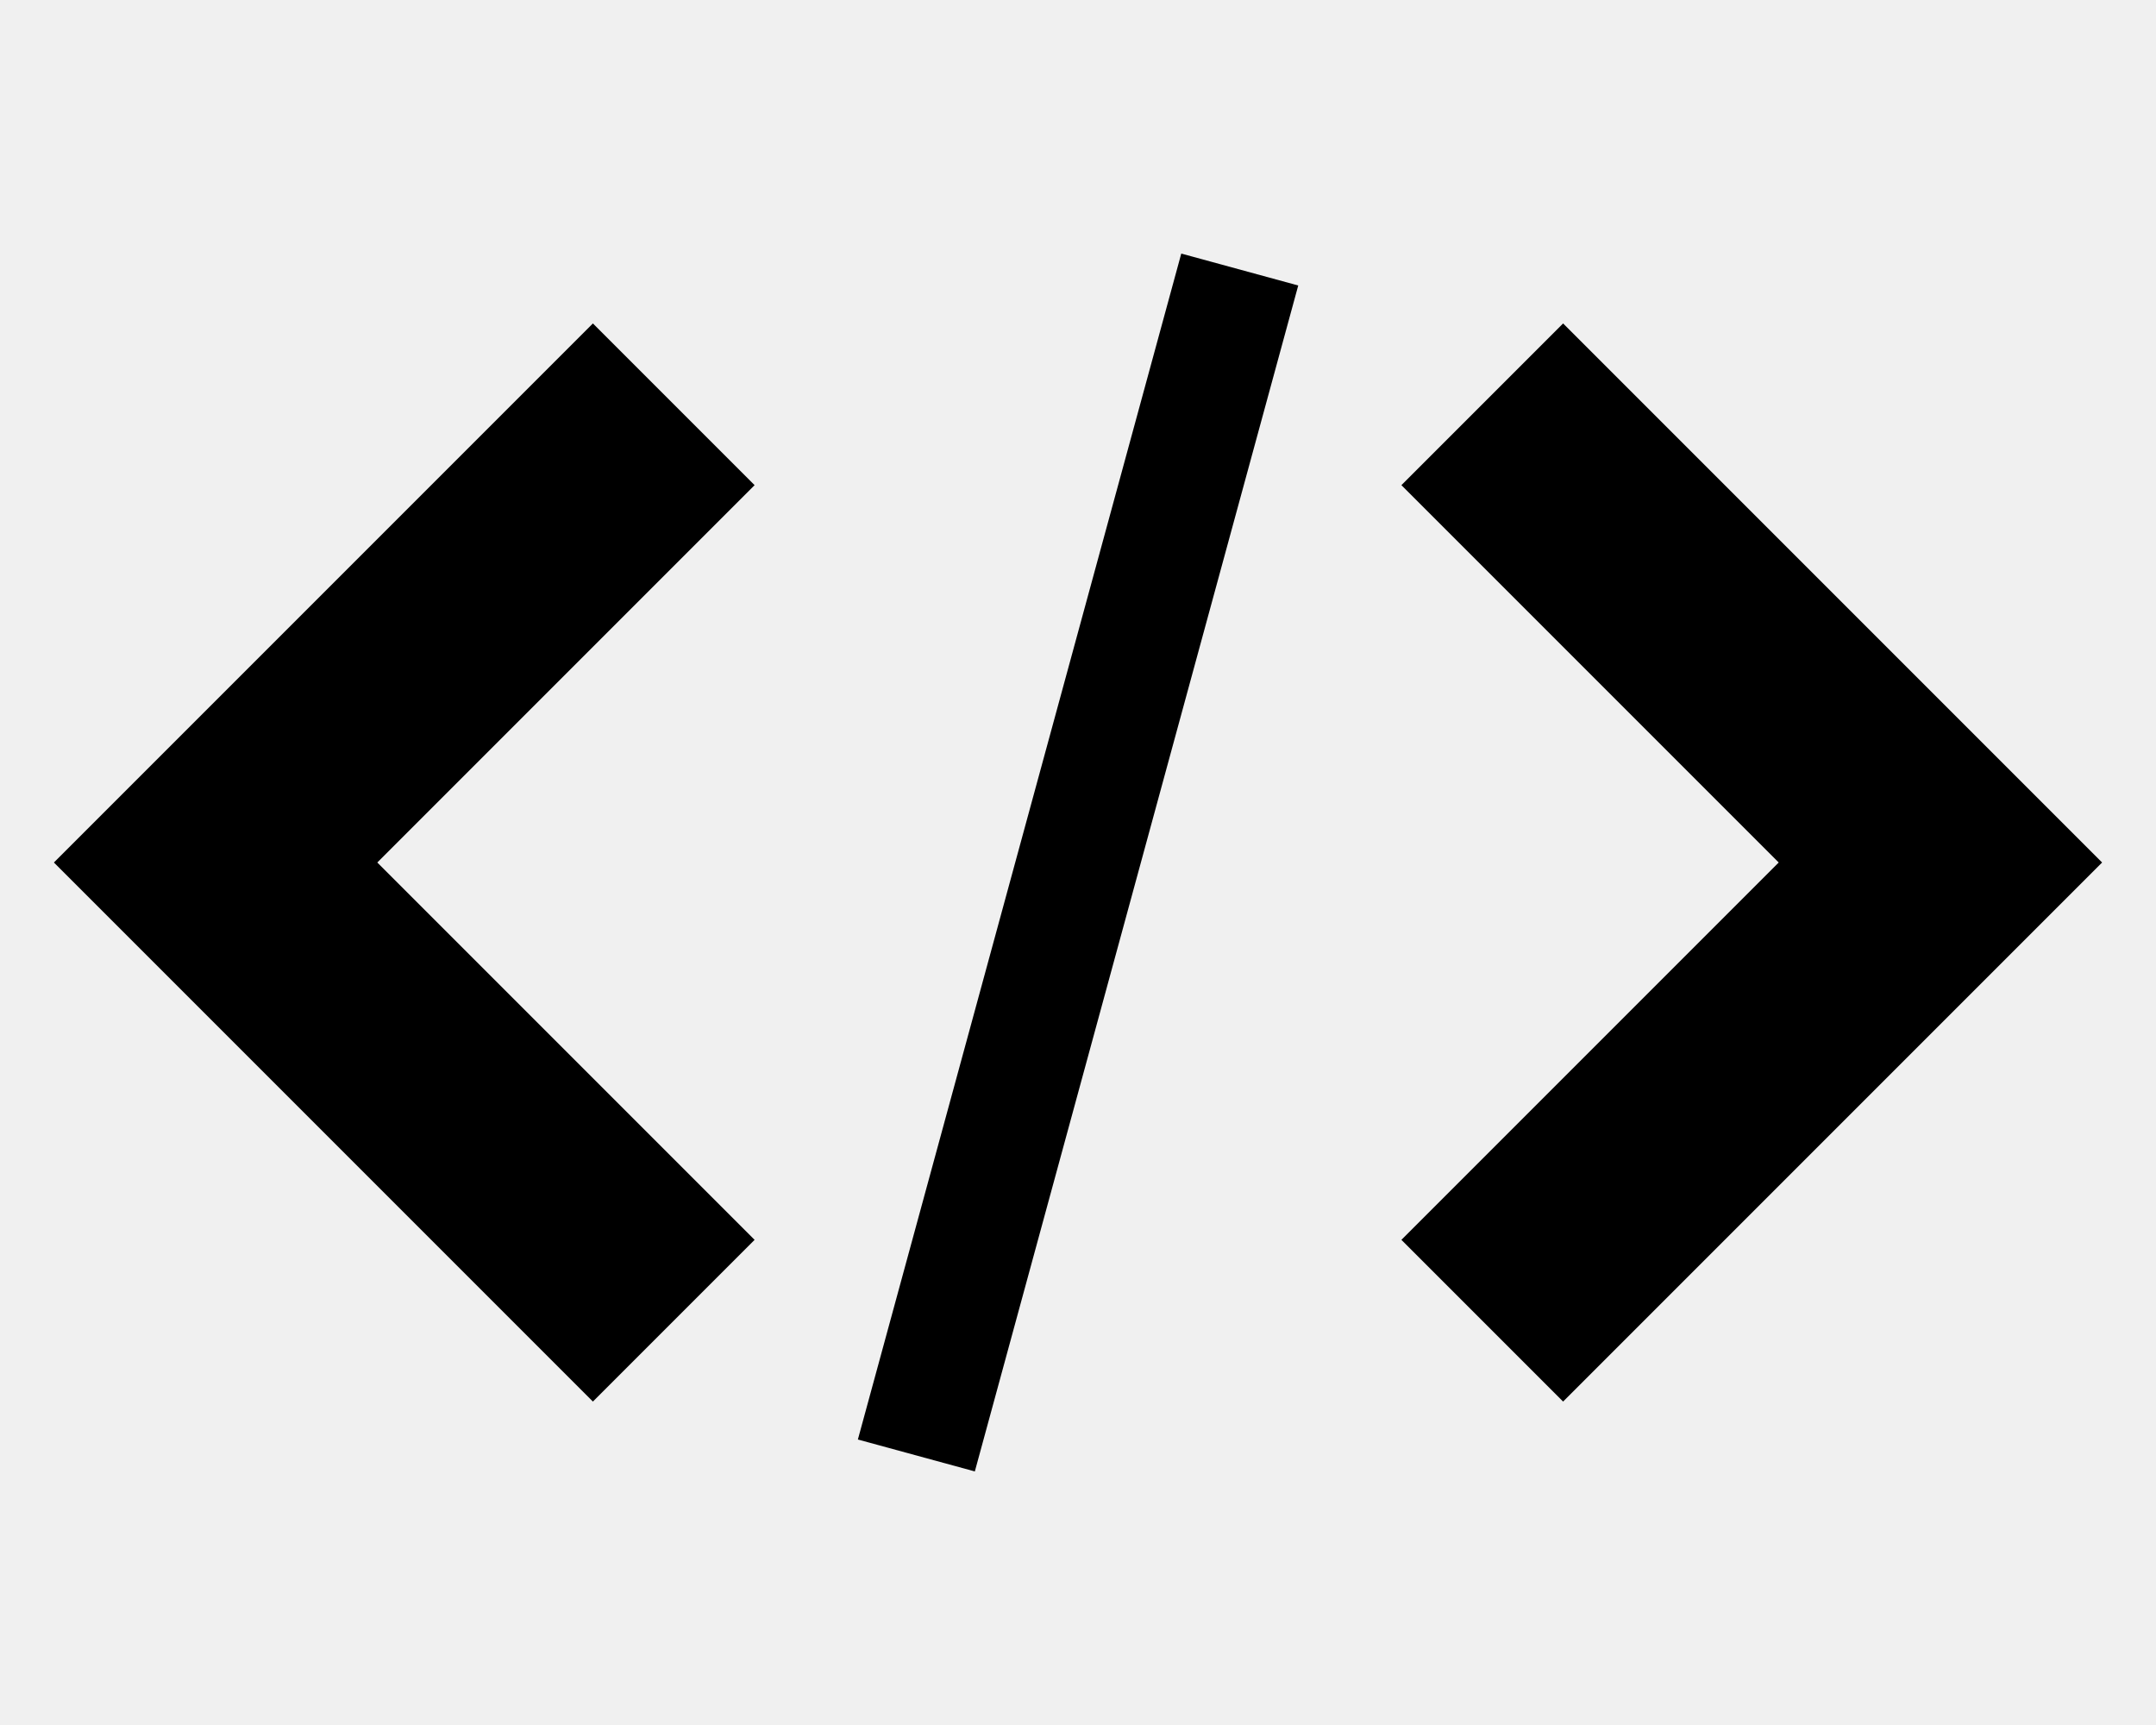
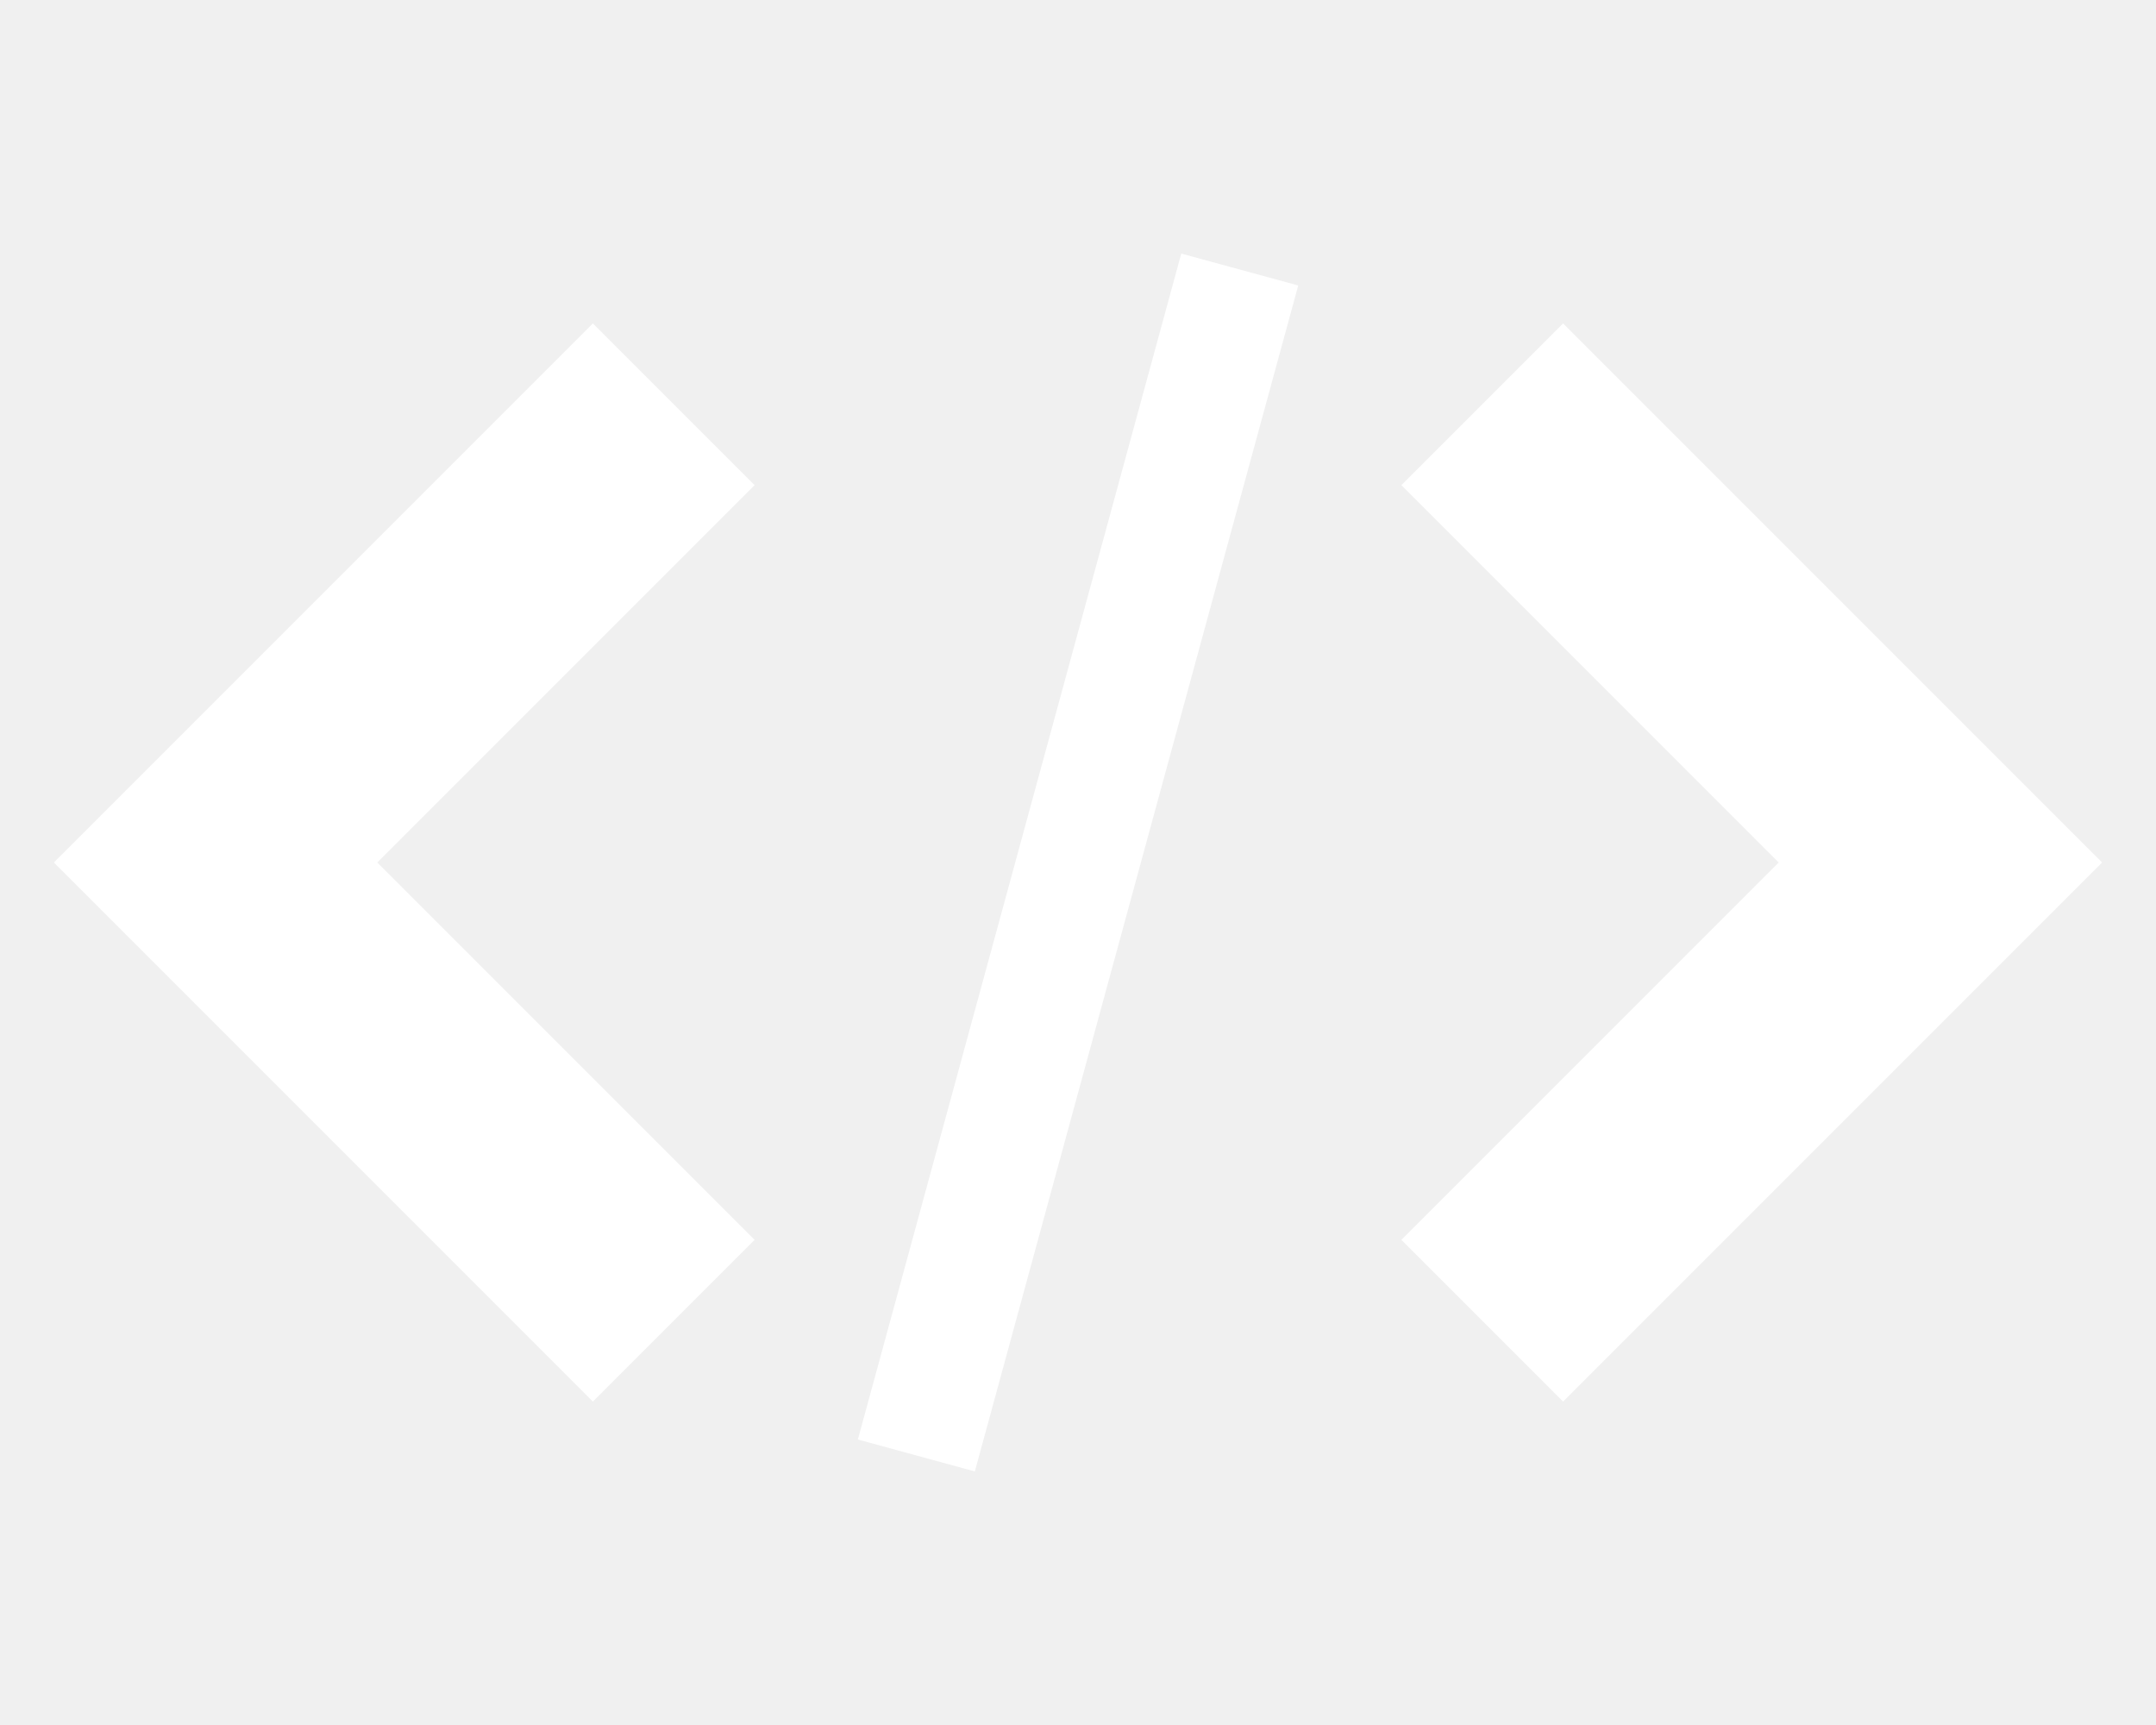
<svg xmlns="http://www.w3.org/2000/svg" version="1.1" width="20" height="16" viewBox="0 0 20 16">
-   <path fill="#000000" d="M13 11.5l1.5 1.5 5-5-5-5-1.5 1.5 3.5 3.5z" />
-   <path fill="#000000" d="M7 4.5l-1.5-1.5-5 5 5 5 1.5-1.5-3.5-3.5z" />
-   <path fill="#000000" d="M10.958 2.352l1.085 0.296-3 11-1.085-0.296 3-11z" />
+   <path fill="#ffffff" d="M13 11.5l1.5 1.5 5-5-5-5-1.5 1.5 3.5 3.5z" />
+   <path fill="#ffffff" d="M7 4.5l-1.5-1.5-5 5 5 5 1.5-1.5-3.5-3.5z" />
+   <path fill="#ffffff" d="M10.958 2.352l1.085 0.296-3 11-1.085-0.296 3-11z" />
</svg>
